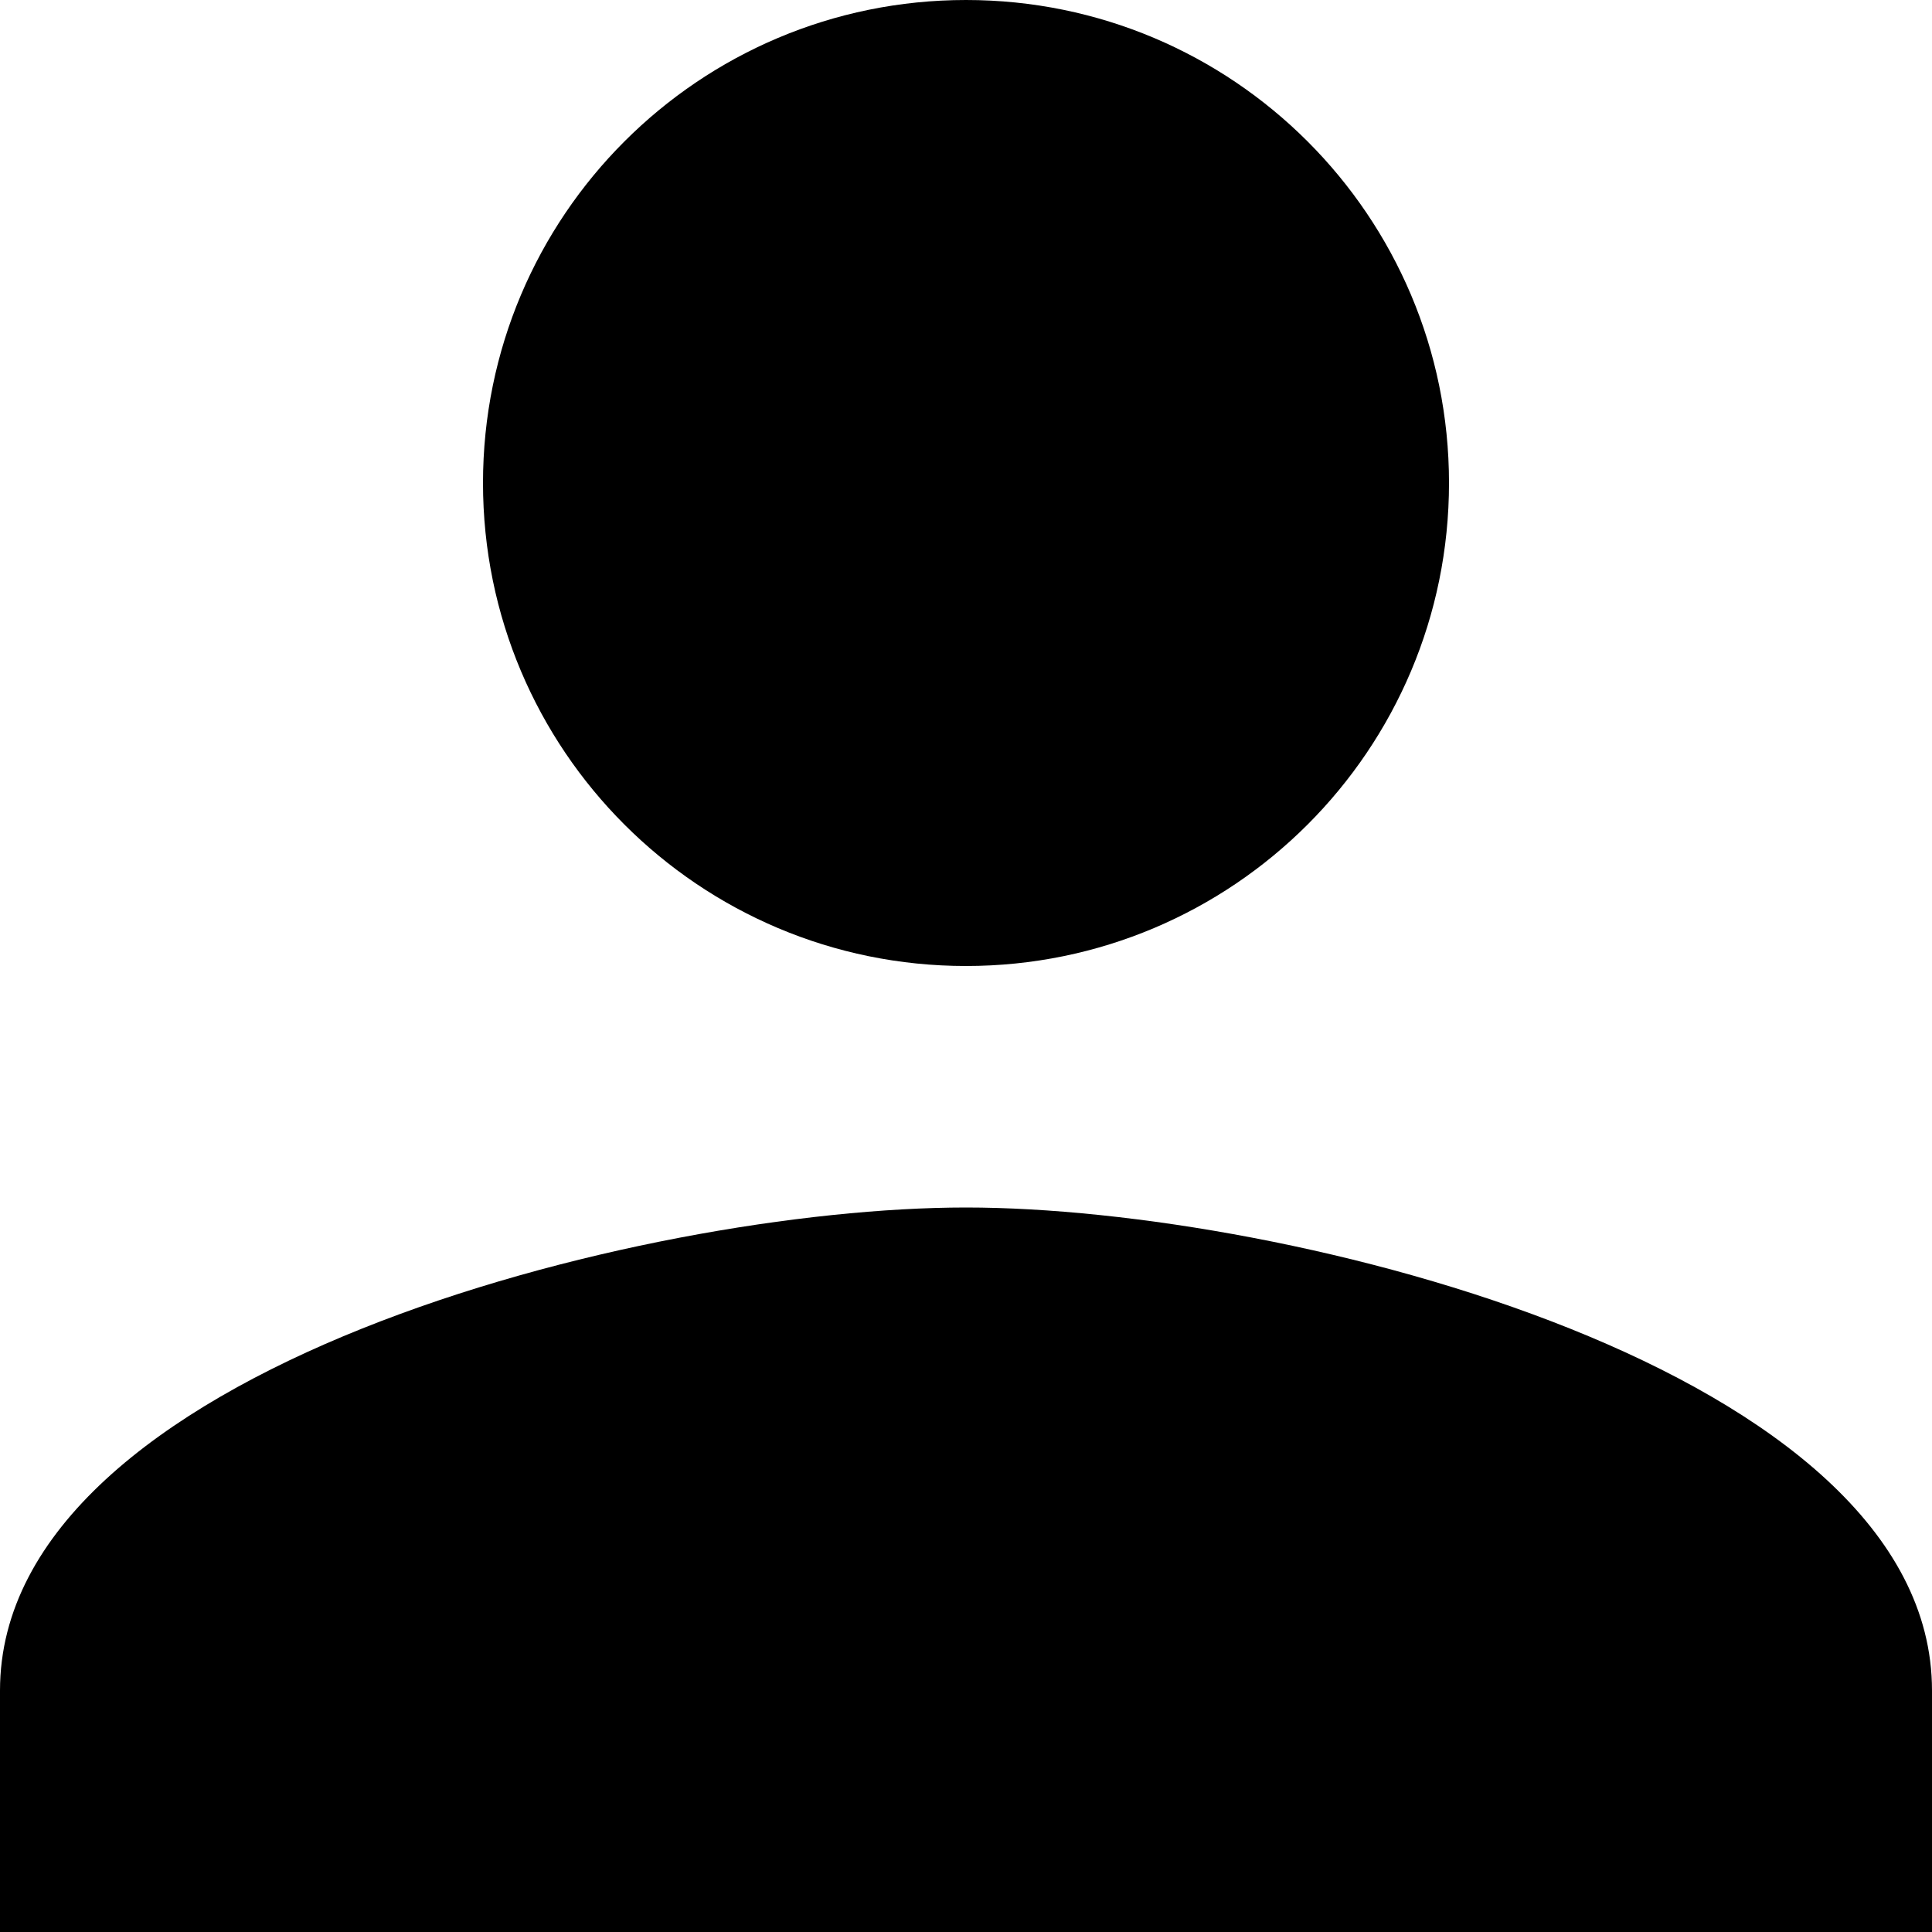
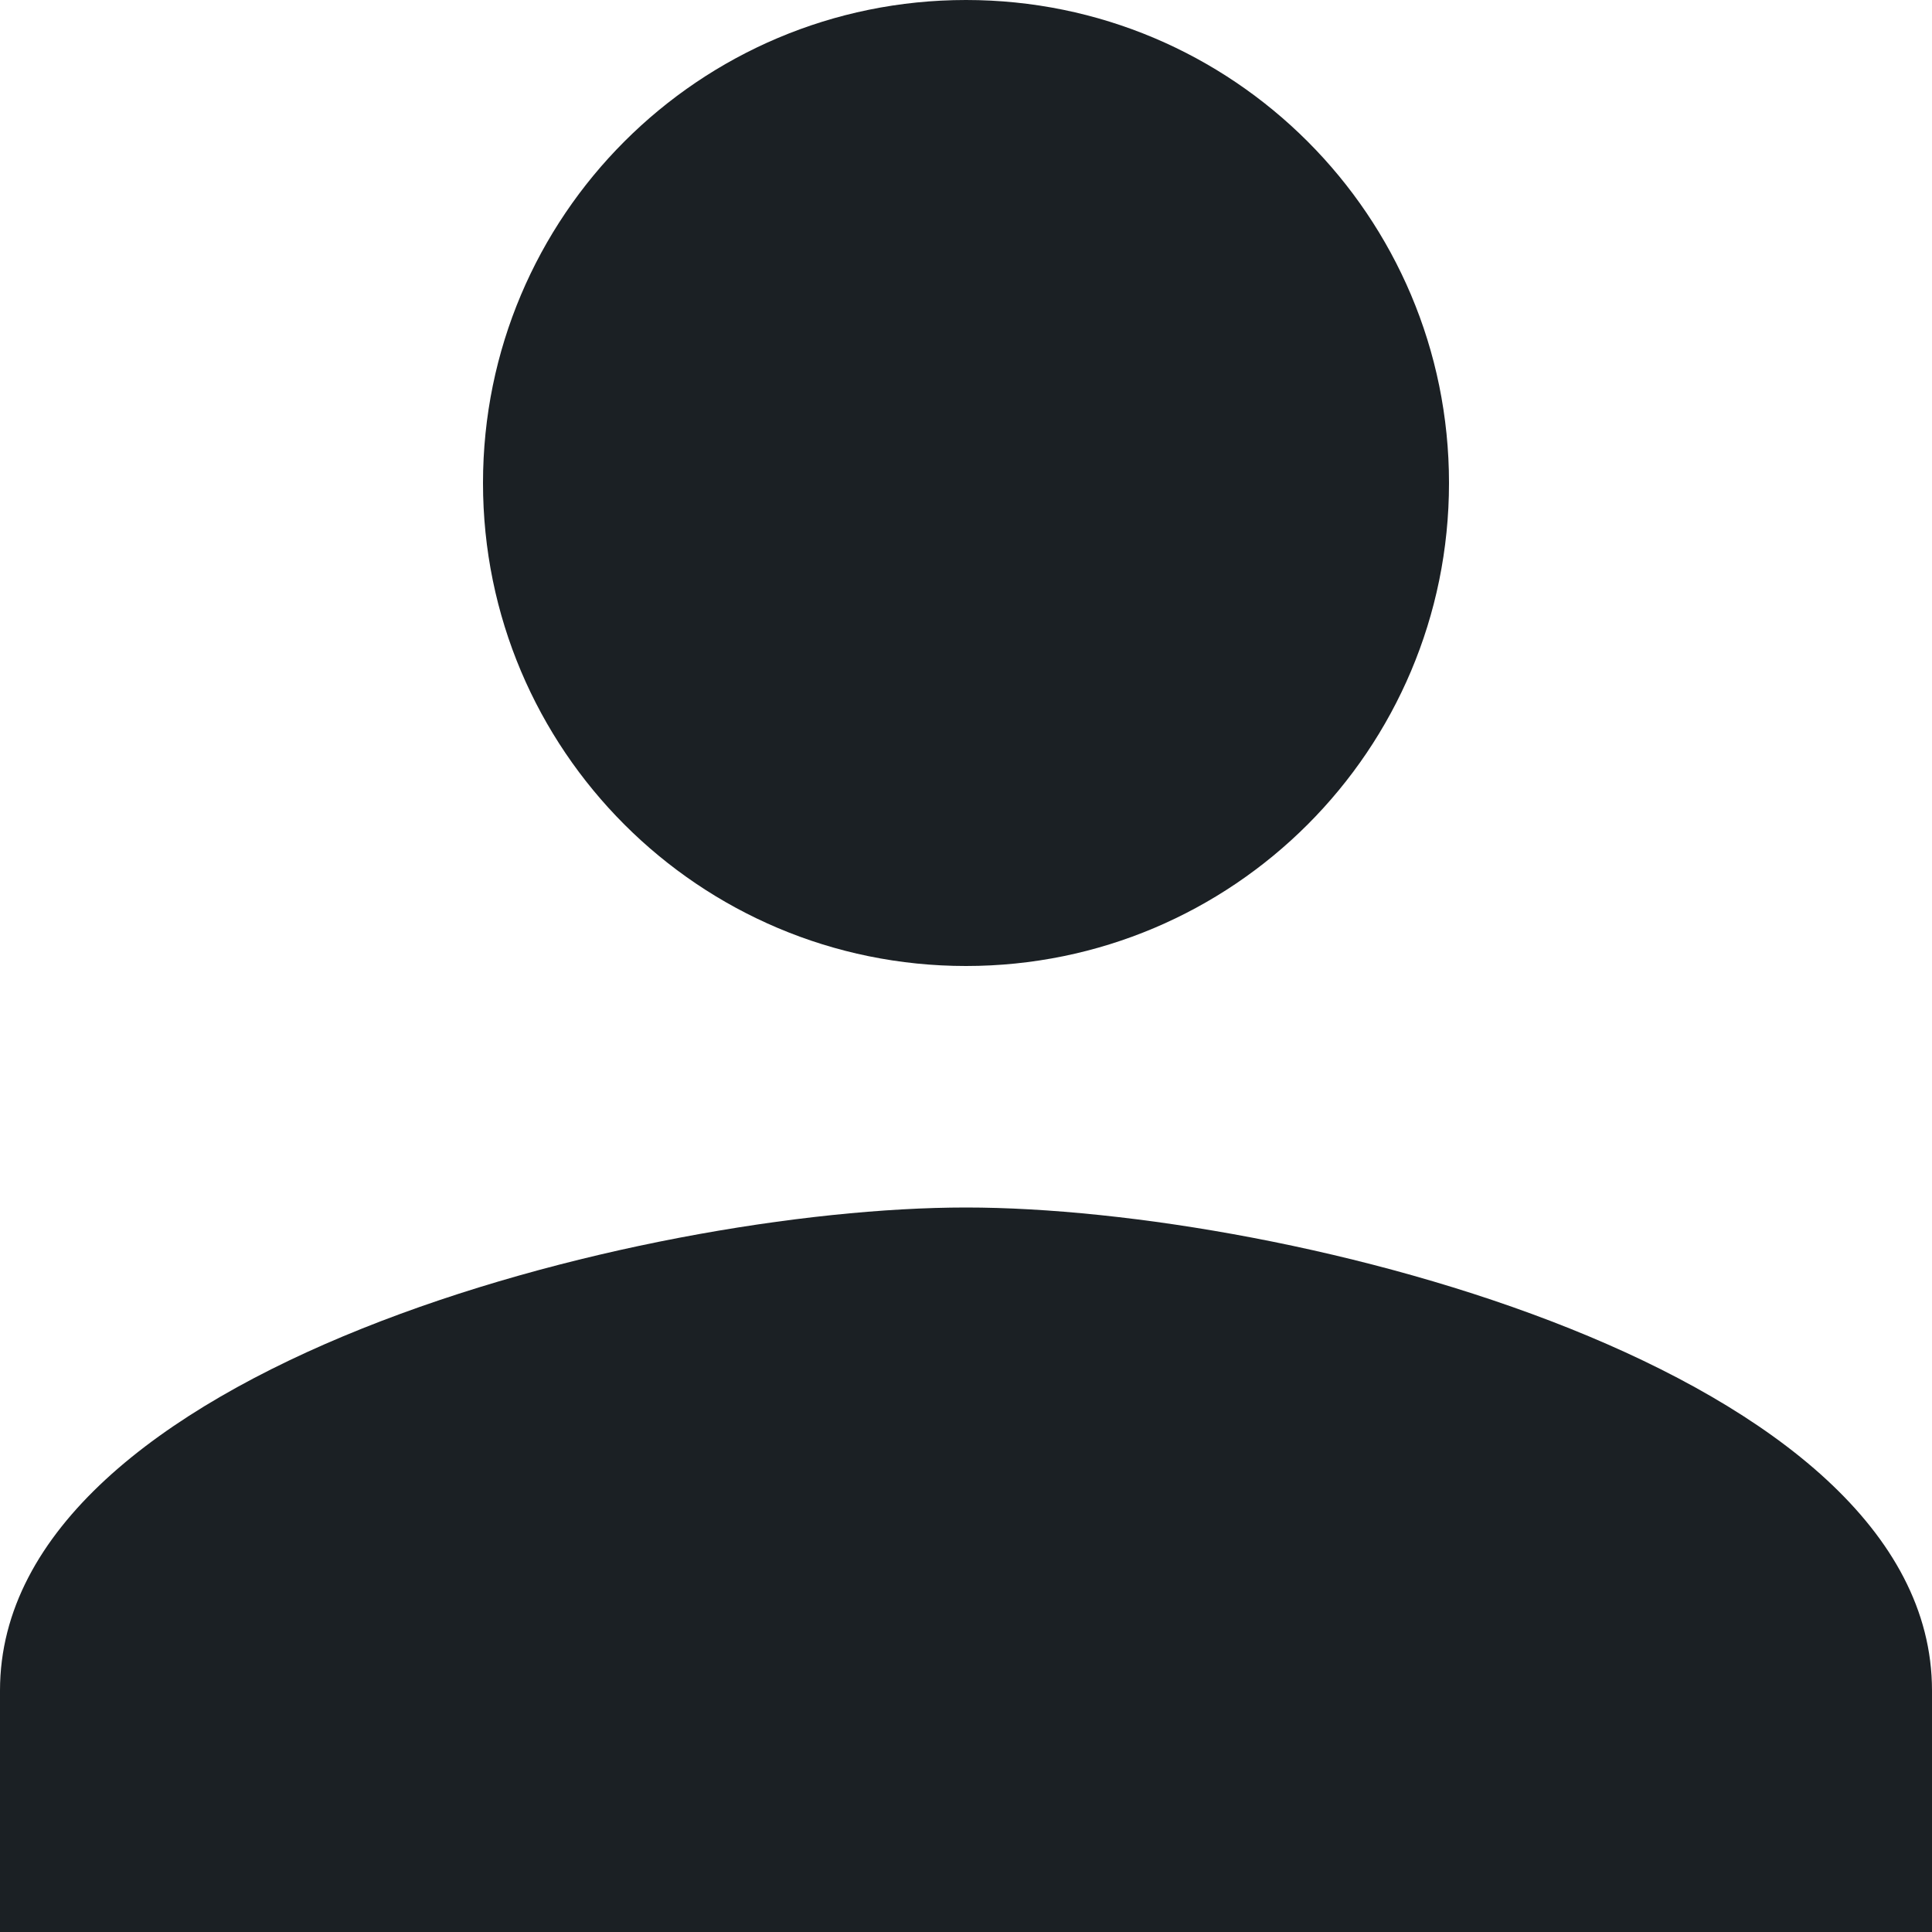
- <svg xmlns="http://www.w3.org/2000/svg" version="1.1" id="Слой_1" x="0px" y="0px" width="16px" height="16px" viewBox="4 4 16 16" enable-background="new 4 4 16 16" xml:space="preserve">
-   <path d="M12,12c2.21,0,4-1.79,4-4s-1.79-4-4-4S8,5.79,8,8S9.79,12,12,12z M12,14c-2.67,0-8,1.34-8,4v2h16v-2  C20,15.34,14.67,14,12,14z" />
-   <path fill="none" d="M0,0h24v24H0V0z" />
+ <svg xmlns="http://www.w3.org/2000/svg" version="1.1" id="Слой_1" x="0px" y="0px" width="16px" height="16px" viewBox="0 0 16 16" enable-background="new 0 0 16 16" xml:space="preserve">
+   <path fill="#1B2024" d="M8,8c2.21,0,4-1.79,4-4s-1.79-4-4-4S4,1.79,4,4S5.79,8,8,8z M8,10c-2.67,0-8,1.34-8,4v2h16v-2  C16,11.34,10.67,10,8,10z" />
</svg>
